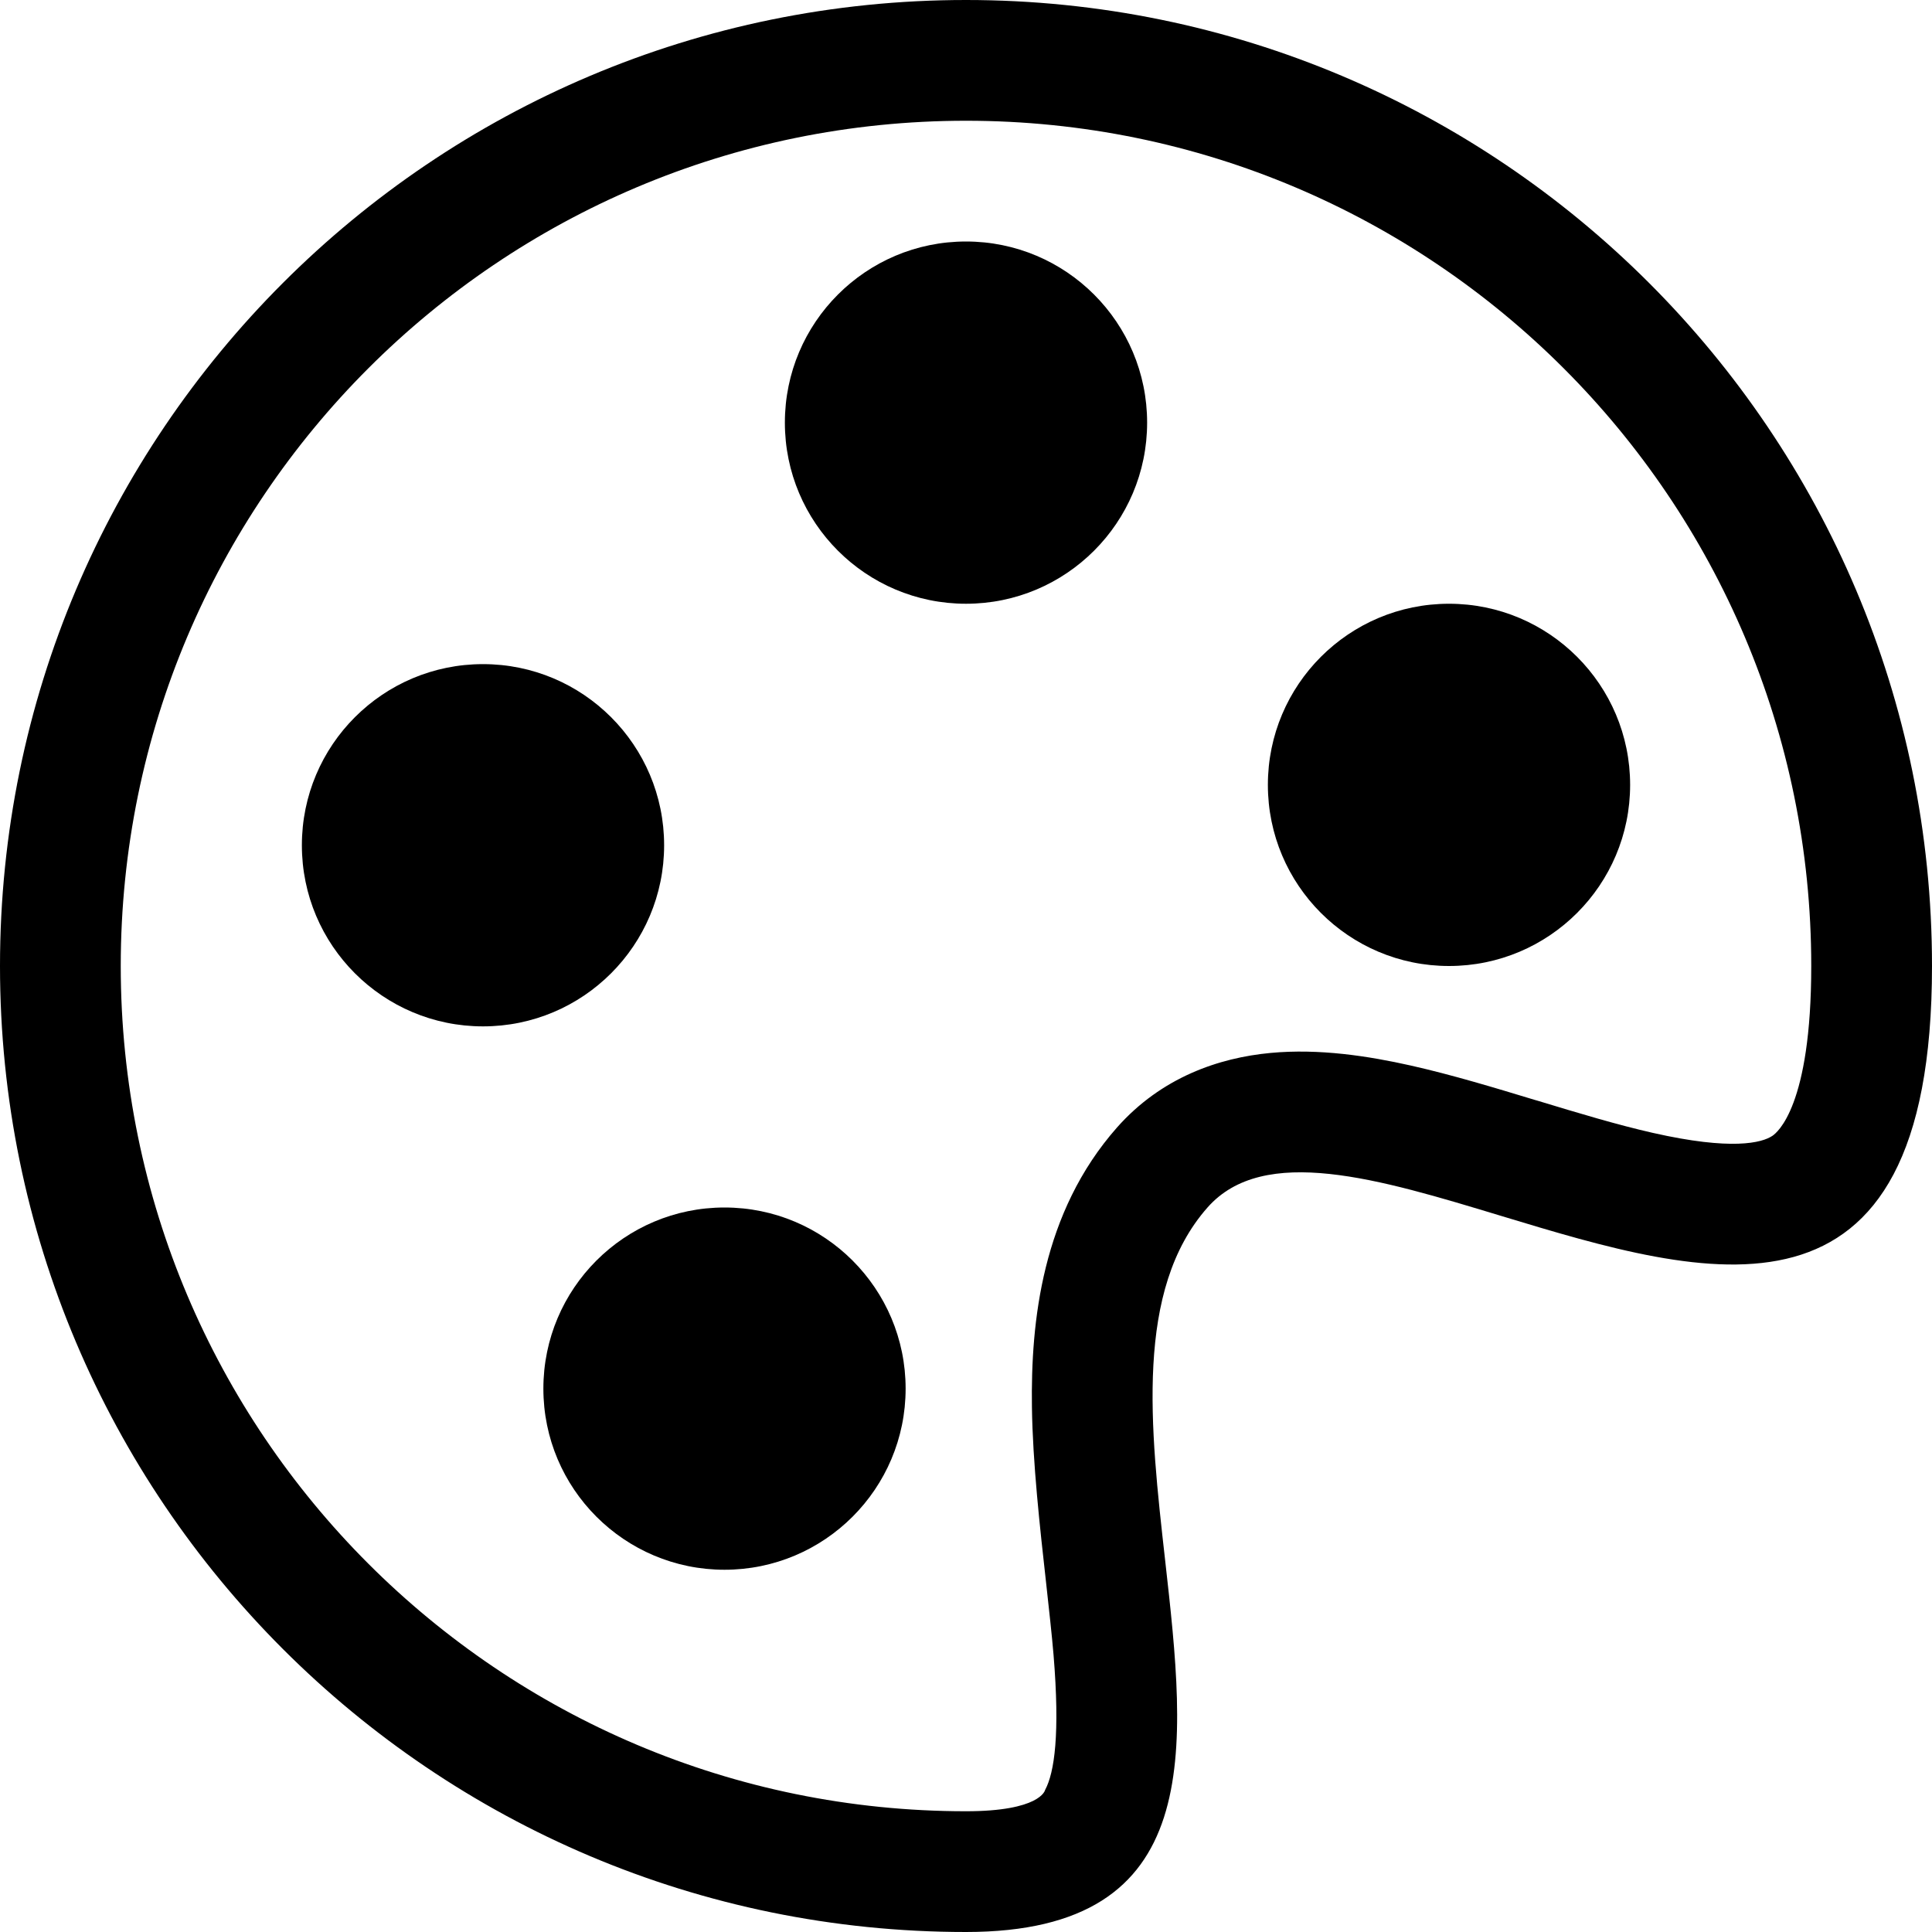
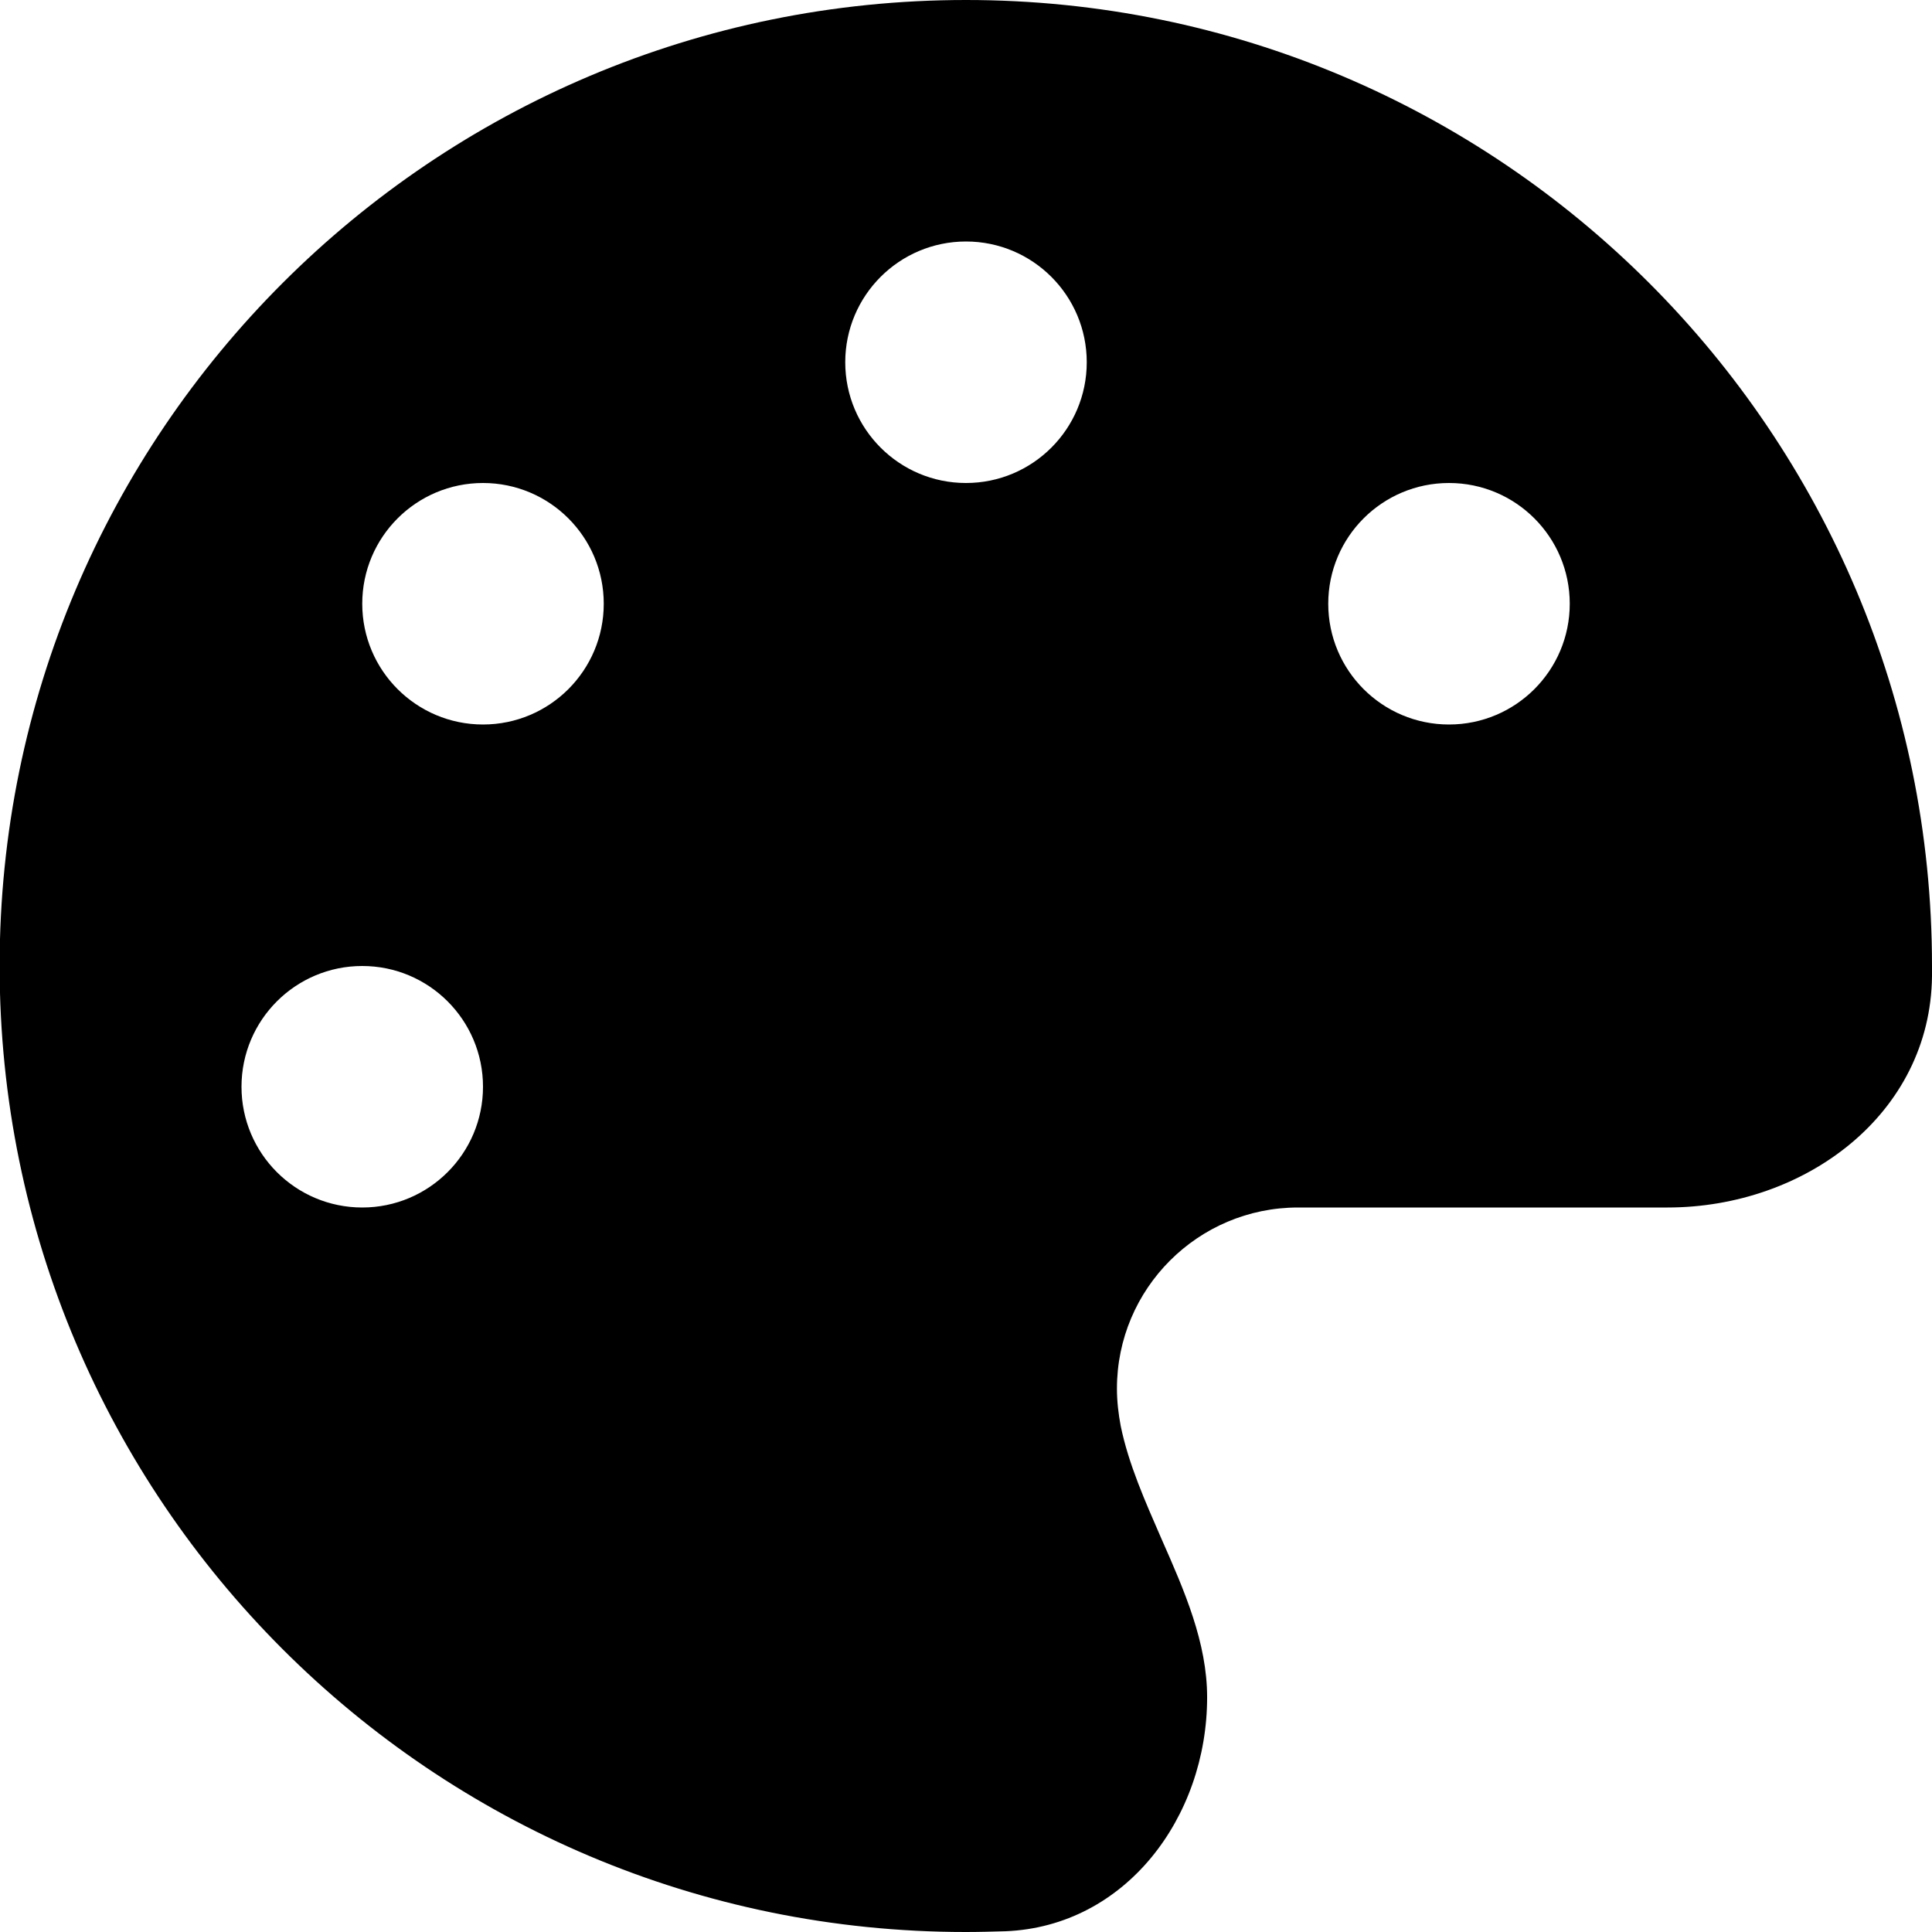
- <svg xmlns="http://www.w3.org/2000/svg" width="16" height="16" fill="currentColor" class="bi bi-palette" viewBox="0 0 16 16">
-   <path d="M8 5a1.5 1.5 0 1 0 0-3 1.5 1.5 0 0 0 0 3m4 3a1.5 1.5 0 1 0 0-3 1.5 1.5 0 0 0 0 3M5.5 7a1.5 1.5 0 1 1-3 0 1.5 1.5 0 0 1 3 0m.5 6a1.5 1.5 0 1 0 0-3 1.5 1.5 0 0 0 0 3" />
-   <path d="M16 8c0 3.15-1.866 2.585-3.567 2.07C11.42 9.763 10.465 9.473 10 10c-.603.683-.475 1.819-.351 2.92C9.826 14.495 9.996 16 8 16a8 8 0 1 1 8-8m-8 7c.611 0 .654-.171.655-.176.078-.146.124-.464.07-1.119-.014-.168-.037-.37-.061-.591-.052-.464-.112-1.005-.118-1.462-.01-.707.083-1.61.704-2.314.369-.417.845-.578 1.272-.618.404-.038.812.026 1.16.104.343.077.702.186 1.025.284l.028.008c.346.105.658.199.953.266.653.148.904.083.991.024C14.717 9.38 15 9.161 15 8a7 7 0 1 0-7 7" />
+ <svg xmlns="http://www.w3.org/2000/svg" viewBox="0 0 512 512">
+   <path fill="currentColor" d="M512 256c0 .9 0 1.8 0 2.7-.4 36.5-33.6 61.3-70.1 61.3L344 320c-26.5 0-48 21.5-48 48 0 3.4 .4 6.7 1 9.9 2.1 10.2 6.5 20 10.8 29.9 6.1 13.8 12.1 27.5 12.1 42 0 31.8-21.6 60.7-53.4 62-3.5 .1-7 .2-10.6 .2-141.4 0-256-114.6-256-256S114.6 0 256 0 512 114.6 512 256zM128 288a32 32 0 1 0 -64 0 32 32 0 1 0 64 0zm0-96a32 32 0 1 0 0-64 32 32 0 1 0 0 64zM288 96a32 32 0 1 0 -64 0 32 32 0 1 0 64 0zm96 96a32 32 0 1 0 0-64 32 32 0 1 0 0 64z" />
</svg>
